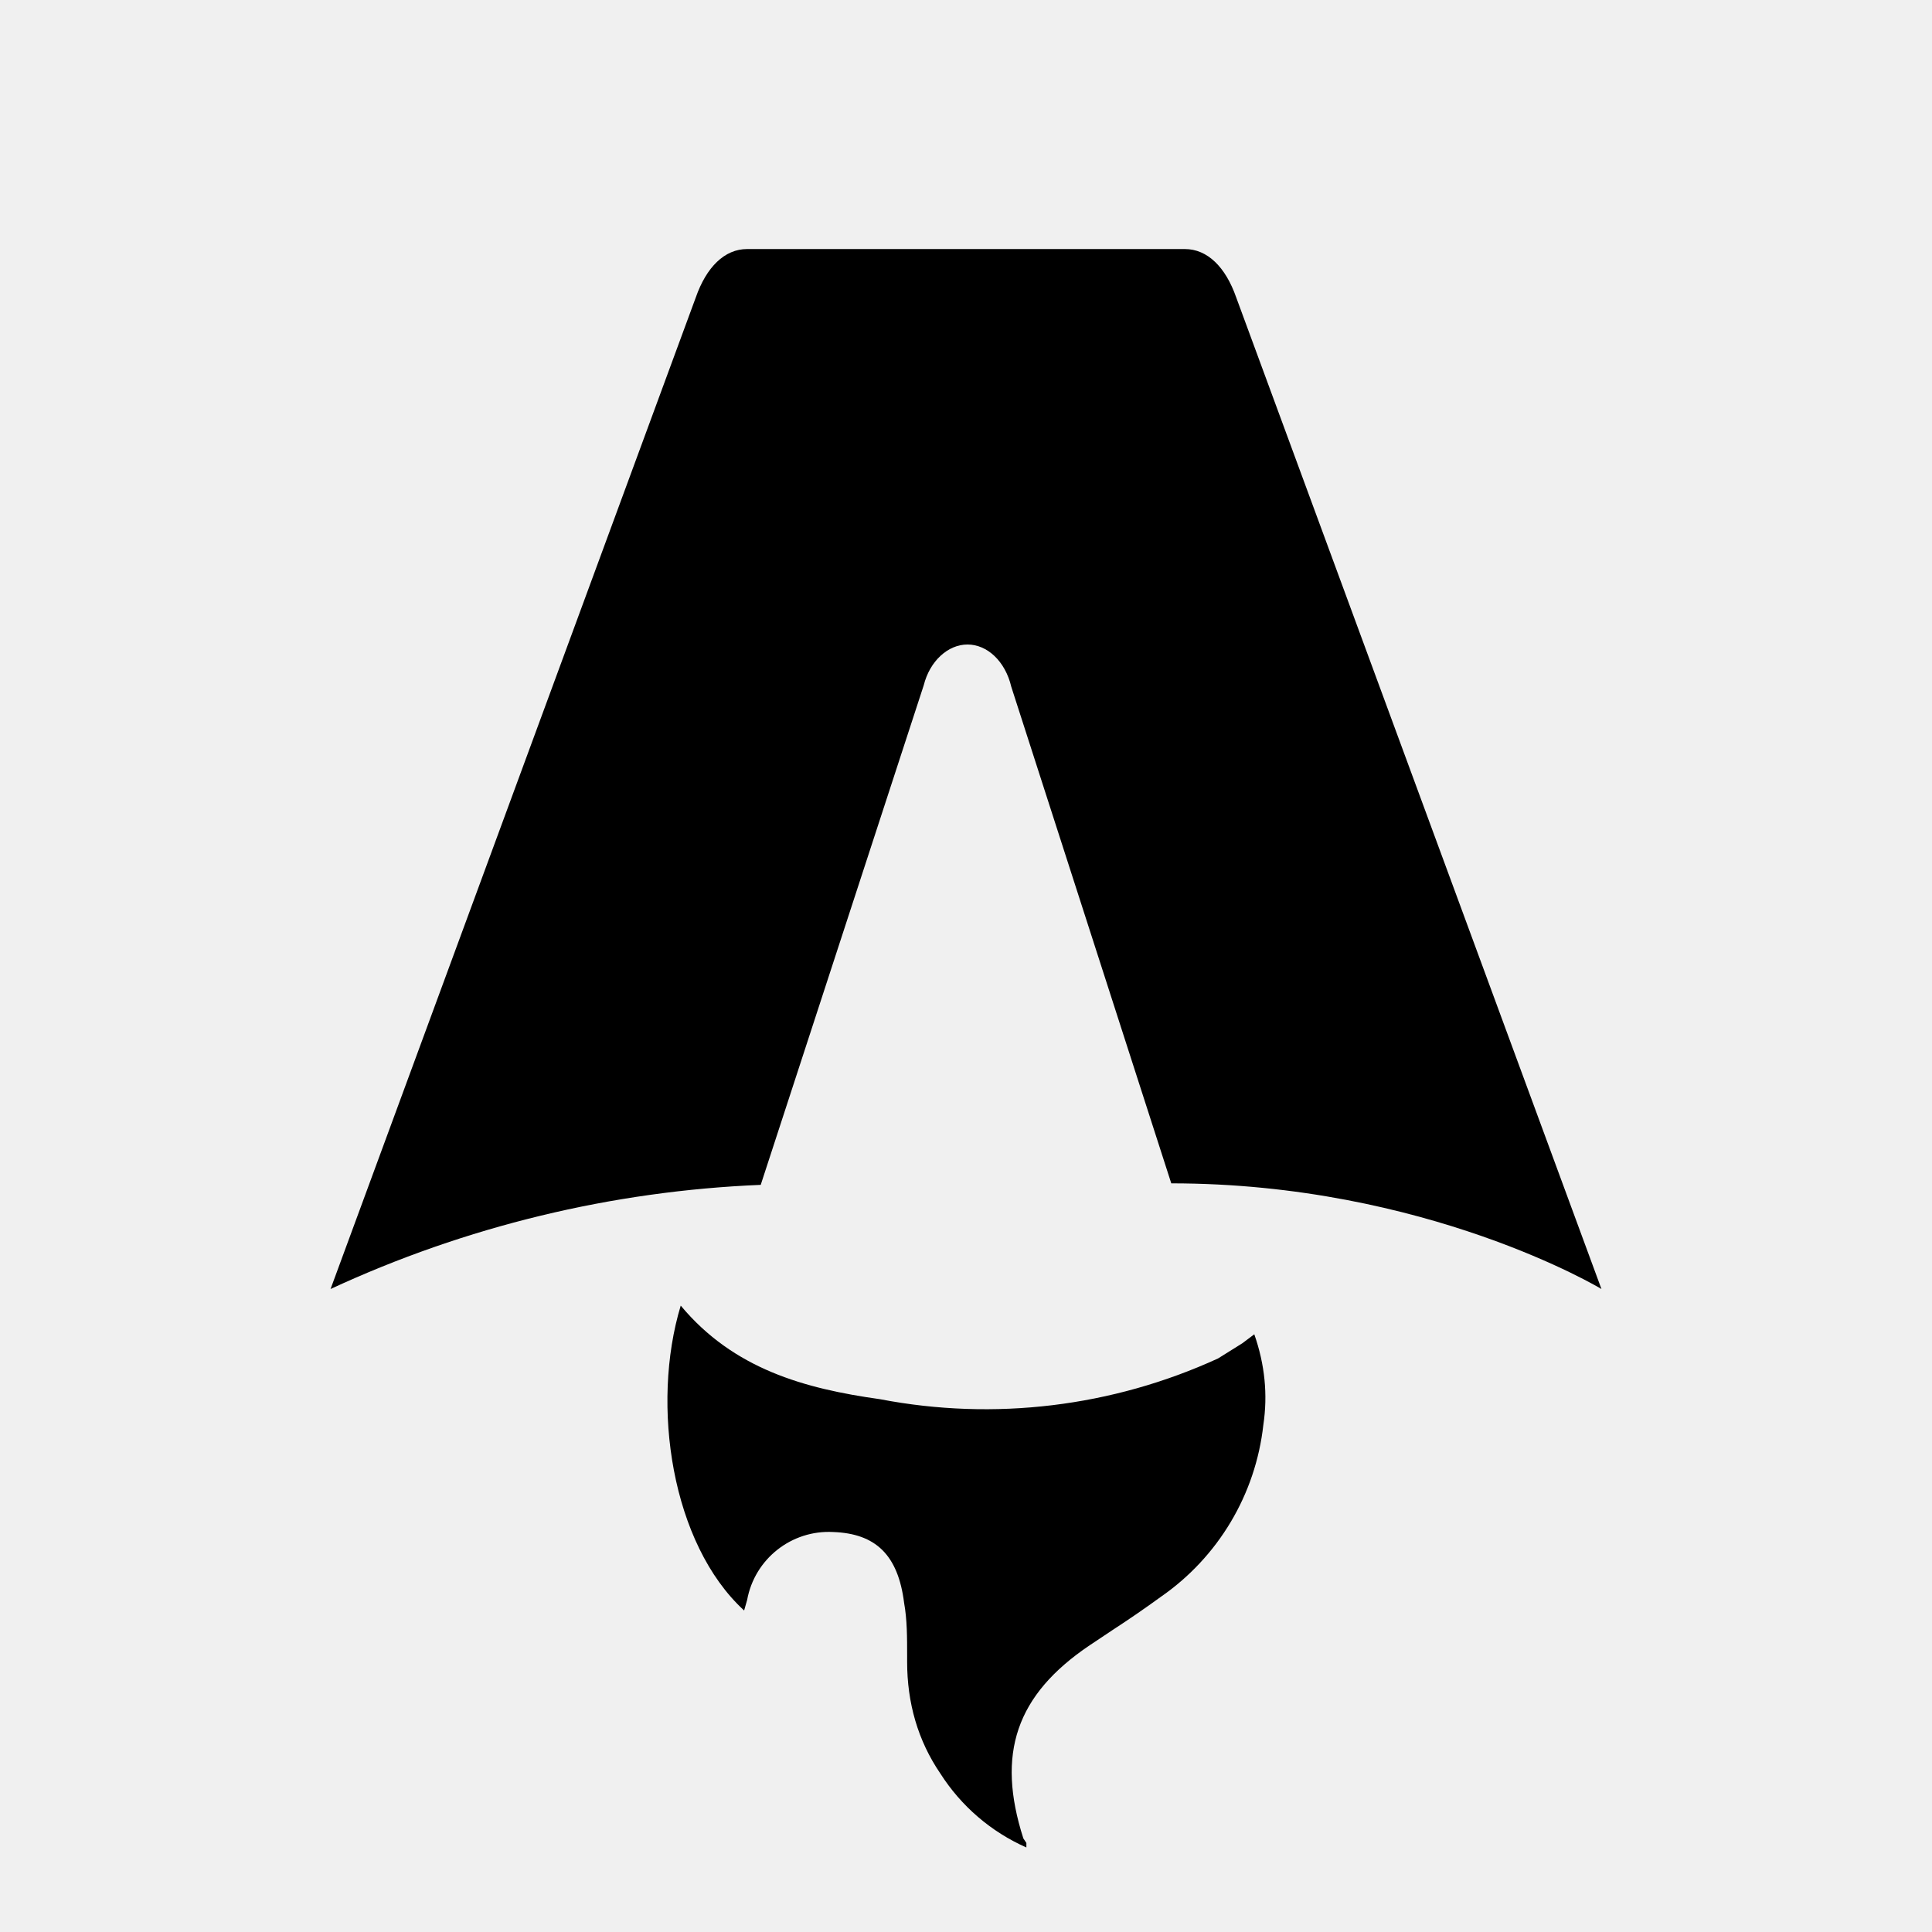
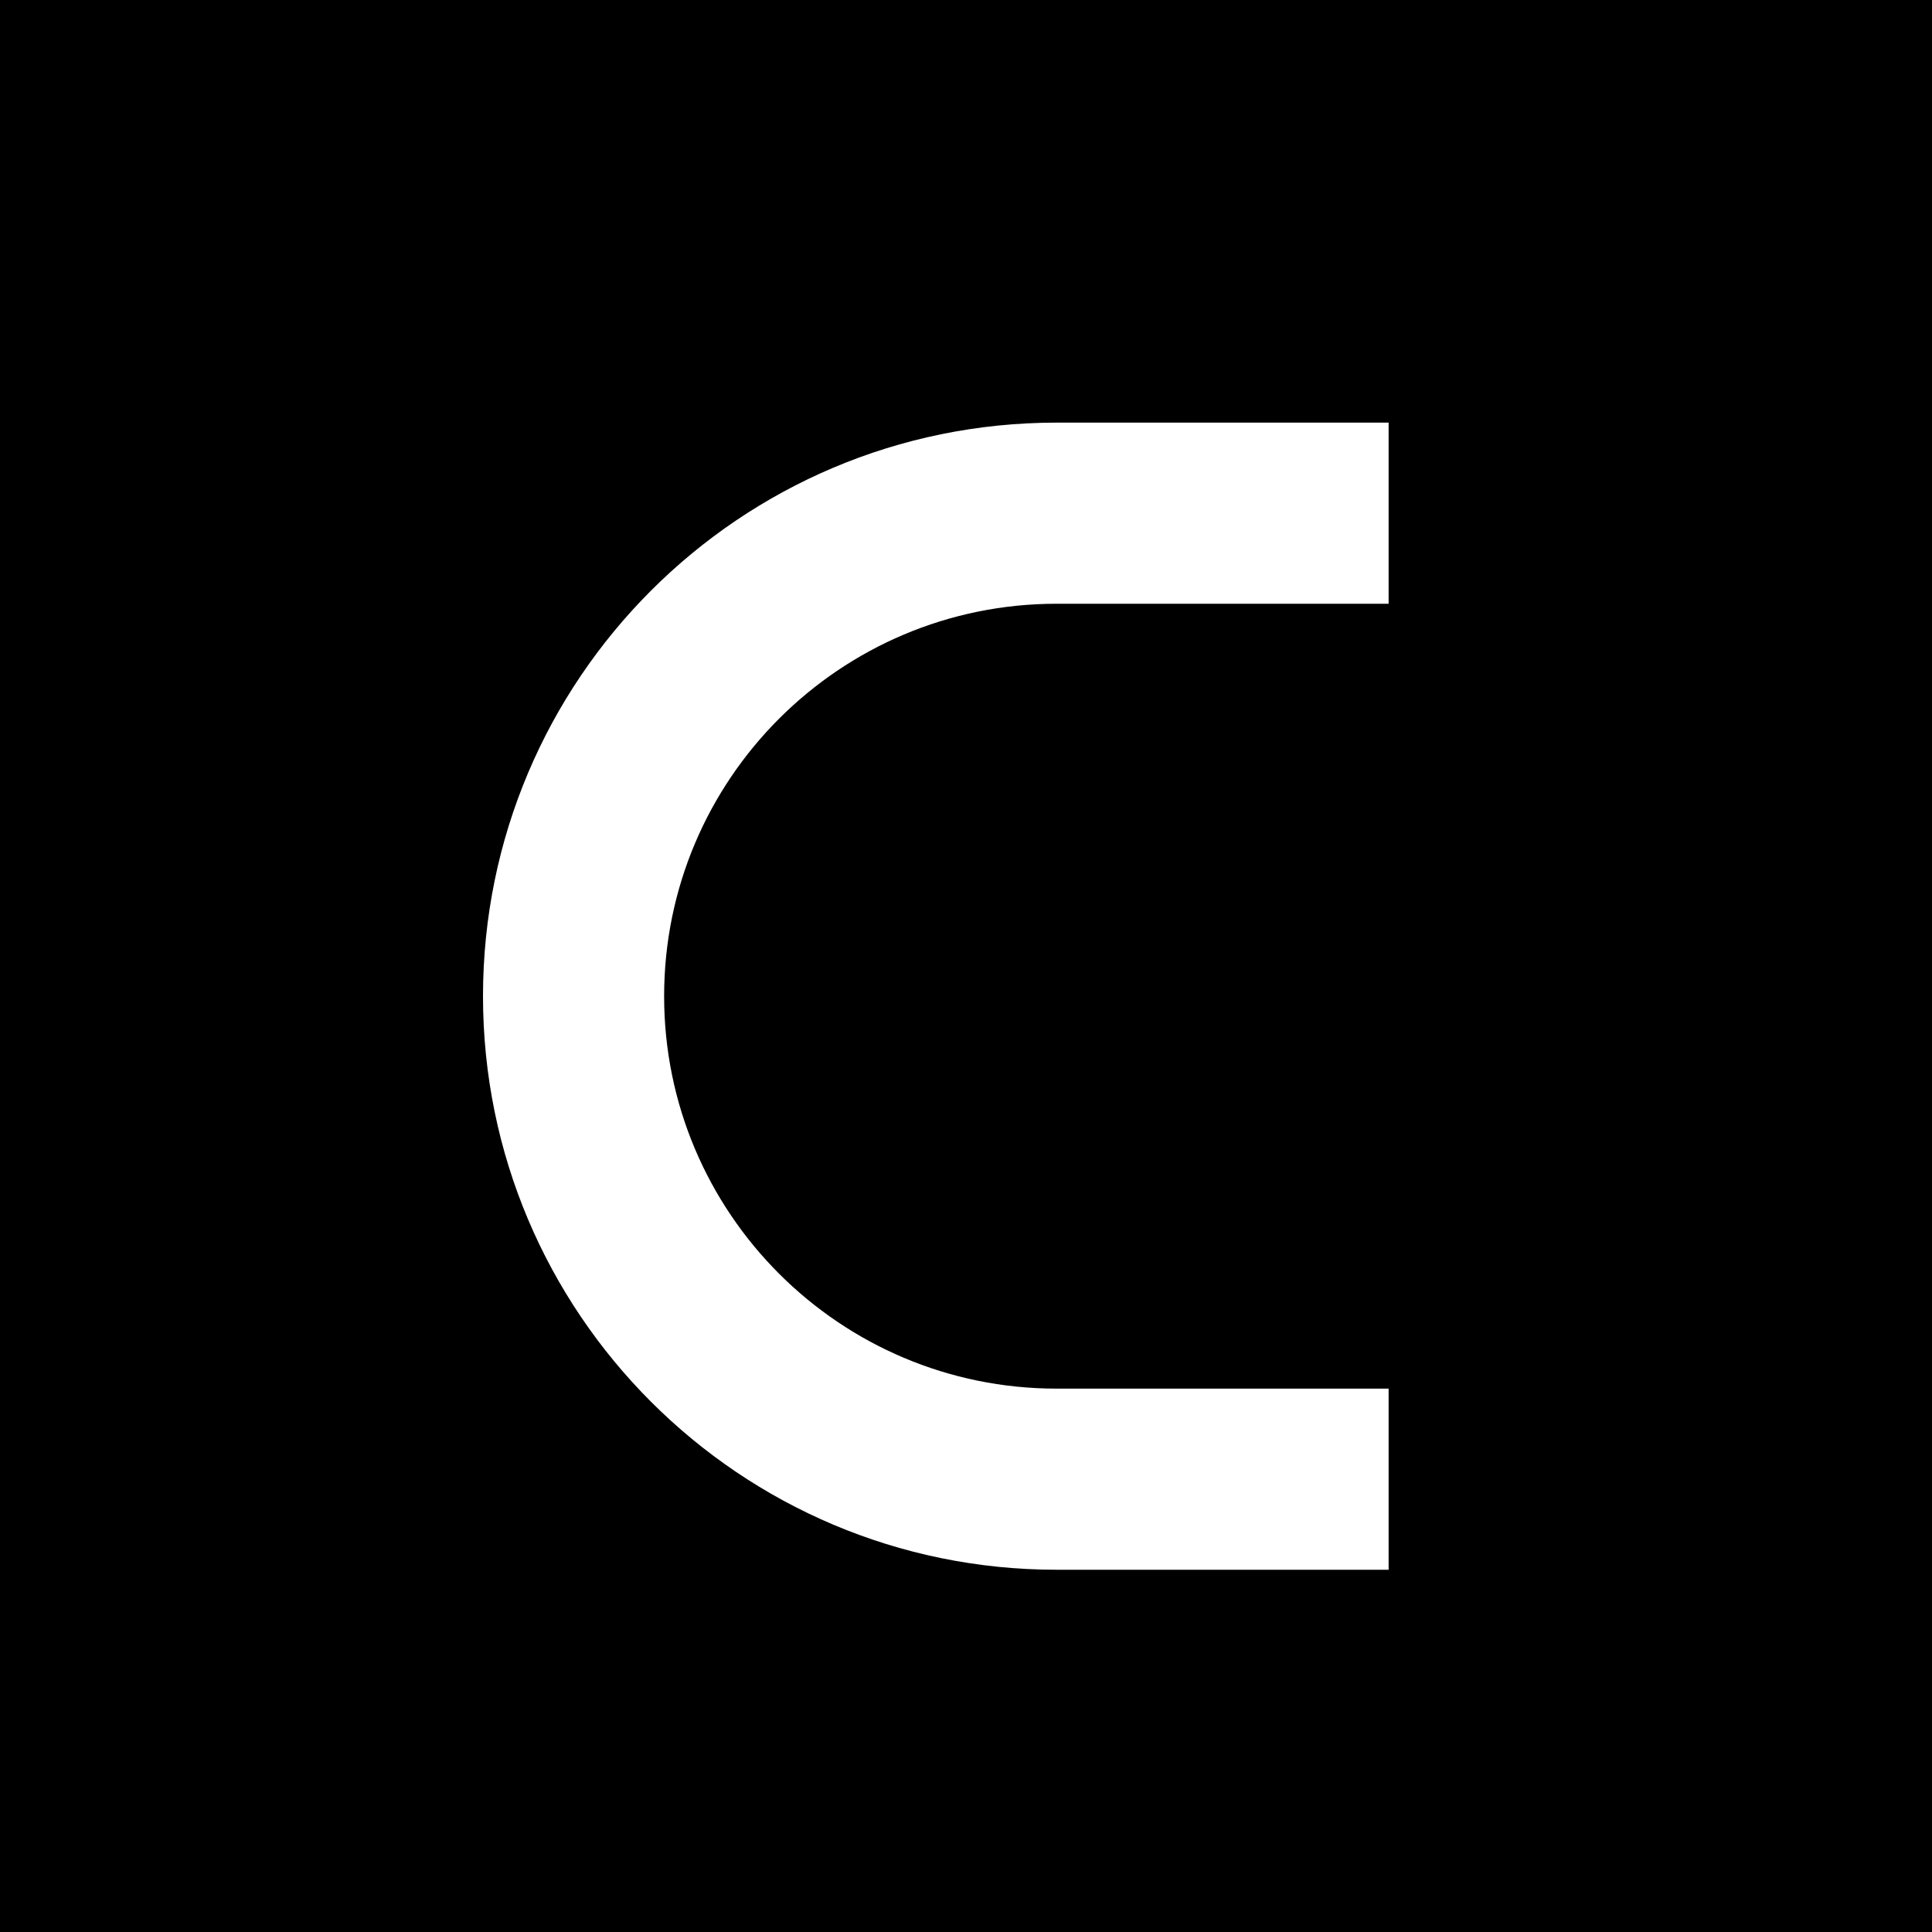
- <svg xmlns="http://www.w3.org/2000/svg" fill="none" viewBox="0 0 128 128">
-   <path d="M50.4 78.5a75.1 75.1 0 0 0-28.5 6.9l24.2-65.7c.7-2 1.9-3.2 3.4-3.2h29c1.5 0 2.7 1.2 3.4 3.2l24.2 65.7s-11.6-7-28.5-7L67 45.5c-.4-1.7-1.6-2.8-2.9-2.8-1.3 0-2.5 1.1-2.9 2.7L50.4 78.5Zm-1.1 28.2Zm-4.2-20.2c-2 6.6-.6 15.8 4.2 20.2a17.5 17.5 0 0 1 .2-.7 5.5 5.5 0 0 1 5.7-4.5c2.8.1 4.3 1.5 4.7 4.7.2 1.1.2 2.3.2 3.5v.4c0 2.7.7 5.2 2.2 7.4a13 13 0 0 0 5.7 4.9v-.3l-.2-.3c-1.8-5.6-.5-9.5 4.4-12.8l1.5-1a73 73 0 0 0 3.2-2.2 16 16 0 0 0 6.8-11.4c.3-2 .1-4-.6-6l-.8.6-1.6 1a37 37 0 0 1-22.4 2.7c-5-.7-9.7-2-13.2-6.2Z" />
-   <style>
-         path { fill: #000; }
-         @media (prefers-color-scheme: dark) {
-             path { fill: #FFF; }
-         }
-     </style>
+ <svg xmlns="http://www.w3.org/2000/svg" fill="none" height="64" viewBox="0 0 64 64" width="64">
+   <path d="m0 0h64v64h-64z" fill="#000" />
+   <path clip-rule="evenodd" d="m16 33c0-10.493 8.507-19 19-19h11v6h-11c-7.18 0-13 5.82-13 13s5.82 13 13 13h11v6h-11c-10.493 0-19-8.507-19-19z" fill="#fff" fill-rule="evenodd" />
</svg>
